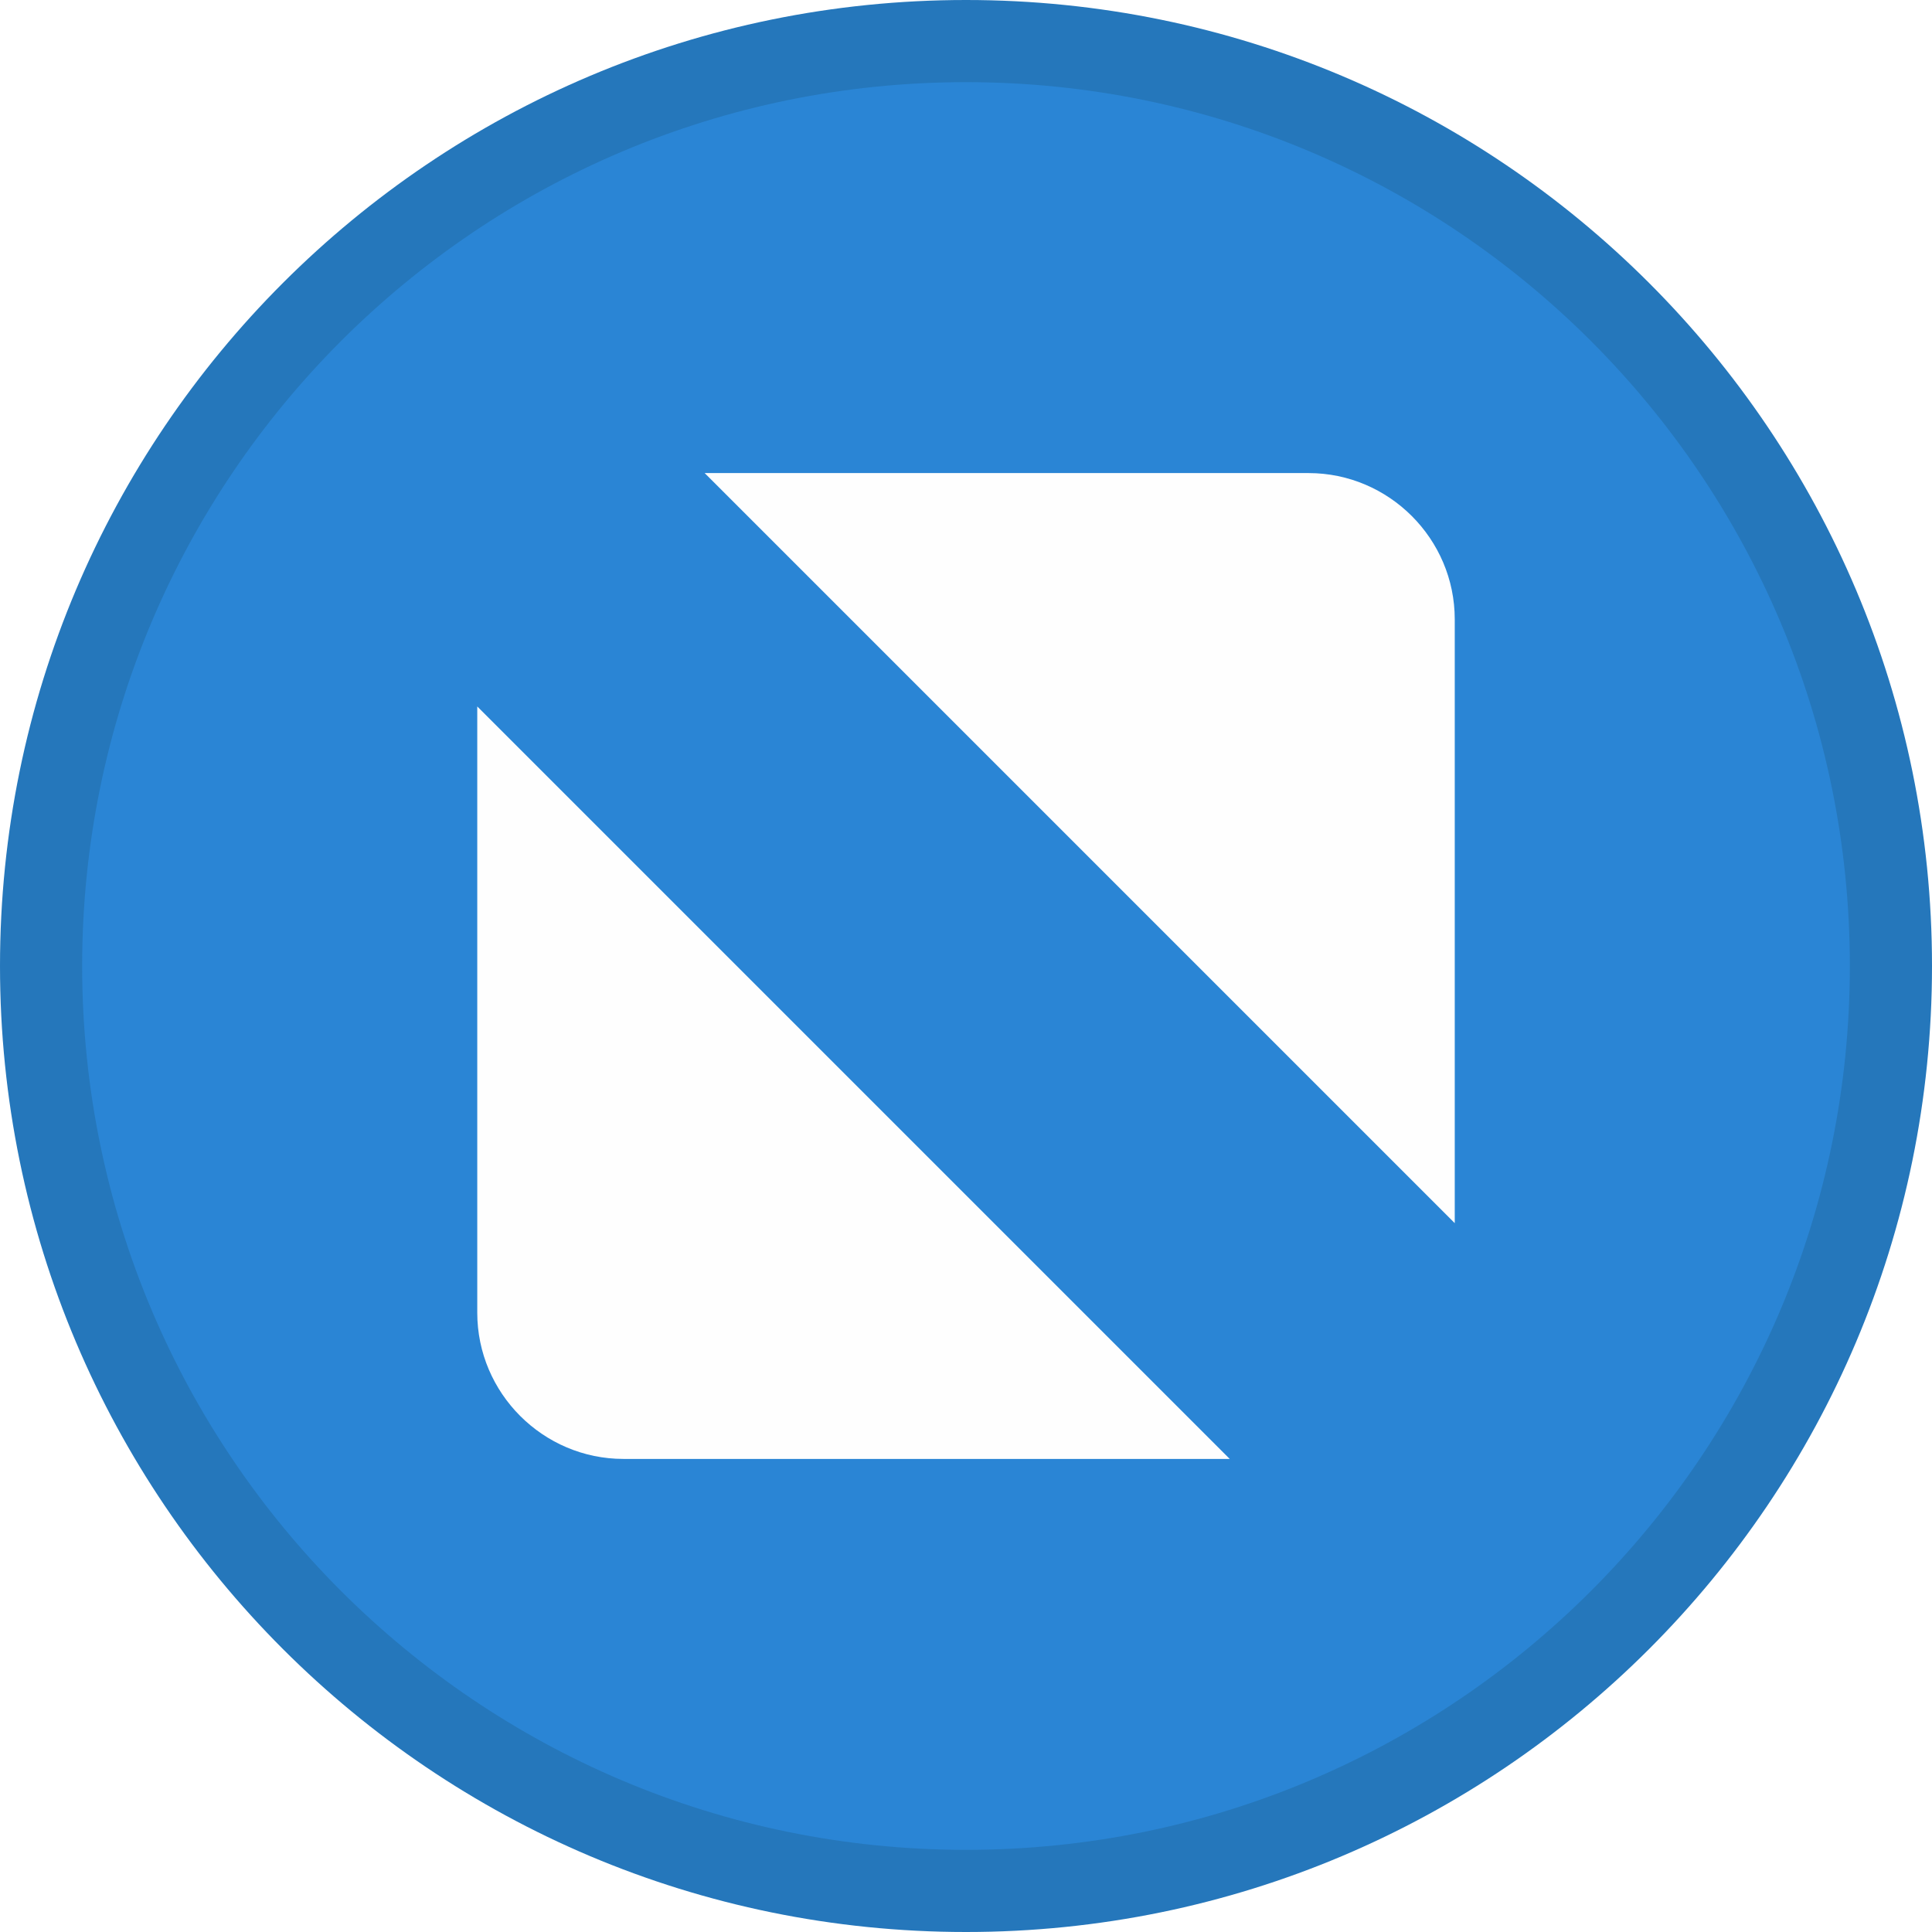
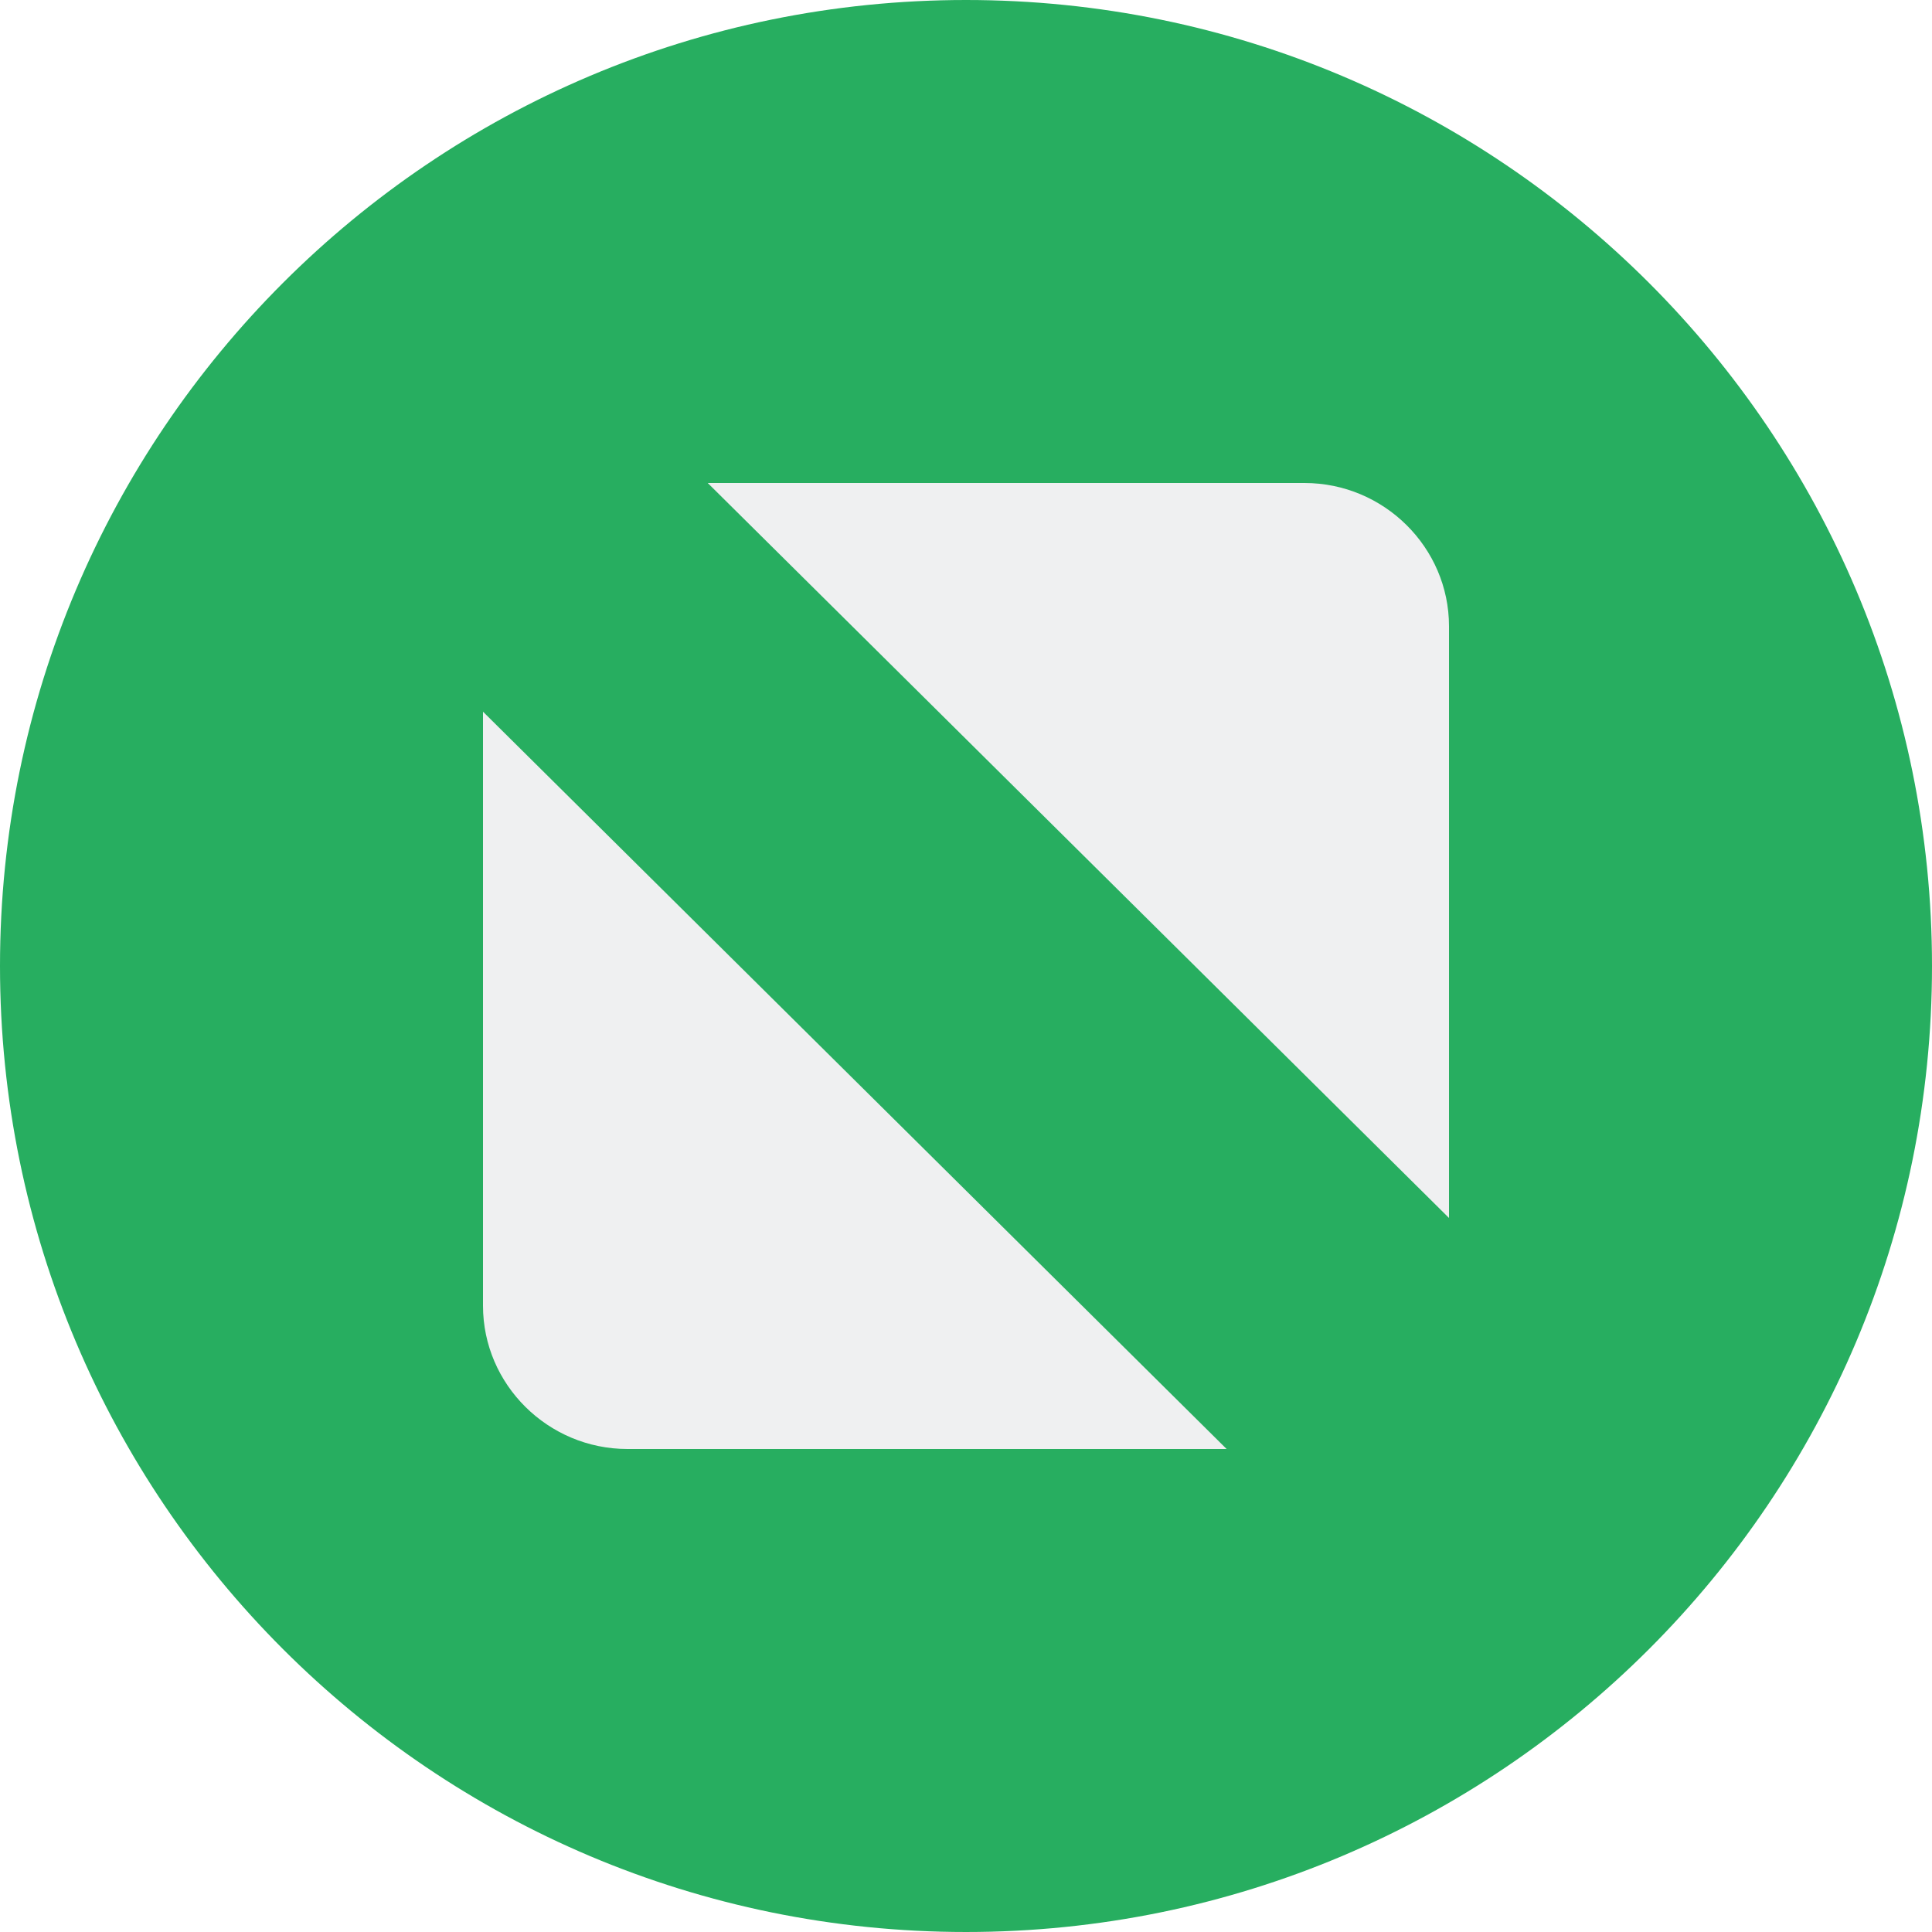
<svg xmlns="http://www.w3.org/2000/svg" viewBox="0 0 50 50" version="1.2" baseProfile="tiny">
  <defs>
</defs>
  <g fill="none" stroke="black" stroke-width="1" fill-rule="evenodd" stroke-linecap="square" stroke-linejoin="bevel">
-     <g fill="#2577bb" fill-opacity="1" stroke="none" transform="matrix(0.0548336,0,0,-0.0548336,-0.559759,50.2543)" font-family="SF Pro Display" font-size="10" font-weight="400" font-style="normal">
-       <path vector-effect="none" fill-rule="evenodd" d="M466.138,4.638 C717.934,4.638 922.059,208.763 922.059,460.562 C922.059,712.363 717.934,916.487 466.138,916.487 C214.334,916.487 10.208,712.363 10.208,460.562 C10.208,208.763 214.334,4.638 466.138,4.638 " />
+     <g fill="#27ae60" fill-opacity="1" stroke="none" transform="matrix(0.0552956,0,0,-0.0552956,-3.20384,48.8607)" font-family="SF Pro Display" font-size="10" font-weight="400" font-style="normal">
+       <path vector-effect="none" fill-rule="nonzero" d="M510.06,-20.603 C759.752,-20.603 962.171,181.816 962.171,431.512 C962.171,681.208 759.752,883.627 510.06,883.627 C260.36,883.627 57.94,681.208 57.94,431.512 C57.94,181.816 260.36,-20.603 510.06,-20.603 " />
    </g>
-     <g fill="#2a85d5" fill-opacity="1" stroke="none" transform="matrix(0.0548336,0,0,-0.0548336,-0.559759,50.2543)" font-family="SF Pro Display" font-size="10" font-weight="400" font-style="normal">
-       <path vector-effect="none" fill-rule="evenodd" d="M466.138,43.413 C696.521,43.413 883.283,230.179 883.283,460.562 C883.283,690.946 696.521,877.709 466.138,877.709 C235.75,877.709 48.987,690.946 48.987,460.562 C48.987,230.179 235.75,43.413 466.138,43.413 " />
-     </g>
-     <g fill="#fefefe" fill-opacity="1" stroke="none" transform="matrix(0.0548336,0,0,-0.0548336,-0.559759,50.2543)" font-family="SF Pro Display" font-size="10" font-weight="400" font-style="normal">
-       <path vector-effect="none" fill-rule="evenodd" d="M342.791,693.209 L627.804,693.209 C665.755,693.209 696.809,662.155 696.809,624.201 L696.809,339.191 L342.791,693.209 M590.604,227.917 L304.467,227.917 C266.512,227.917 235.462,258.966 235.462,296.921 L235.462,583.058 L590.604,227.917" />
+     <g fill="#eff0f1" fill-opacity="1" stroke="none" transform="matrix(0.0578019,0,0,-0.0573117,-0.0281215,49.7527)" font-family="SF Pro Display" font-size="10" font-weight="400" font-style="normal">
+       <path vector-effect="none" fill-rule="nonzero" d="M317.364,650.001 L584.563,650.001 C620.142,650.001 649.255,620.888 649.255,585.306 L649.255,318.11 L317.364,650.001 M549.688,213.79 L281.435,213.79 C245.852,213.79 216.743,242.899 216.743,278.481 L216.743,546.735 L549.688,213.79" />
    </g>
    <g fill="none" stroke="#000000" stroke-opacity="1" stroke-width="1" stroke-linecap="square" stroke-linejoin="bevel" transform="matrix(1,0,0,1,0,0)" font-family="SF Pro Display" font-size="10" font-weight="400" font-style="normal">
</g>
  </g>
</svg>
